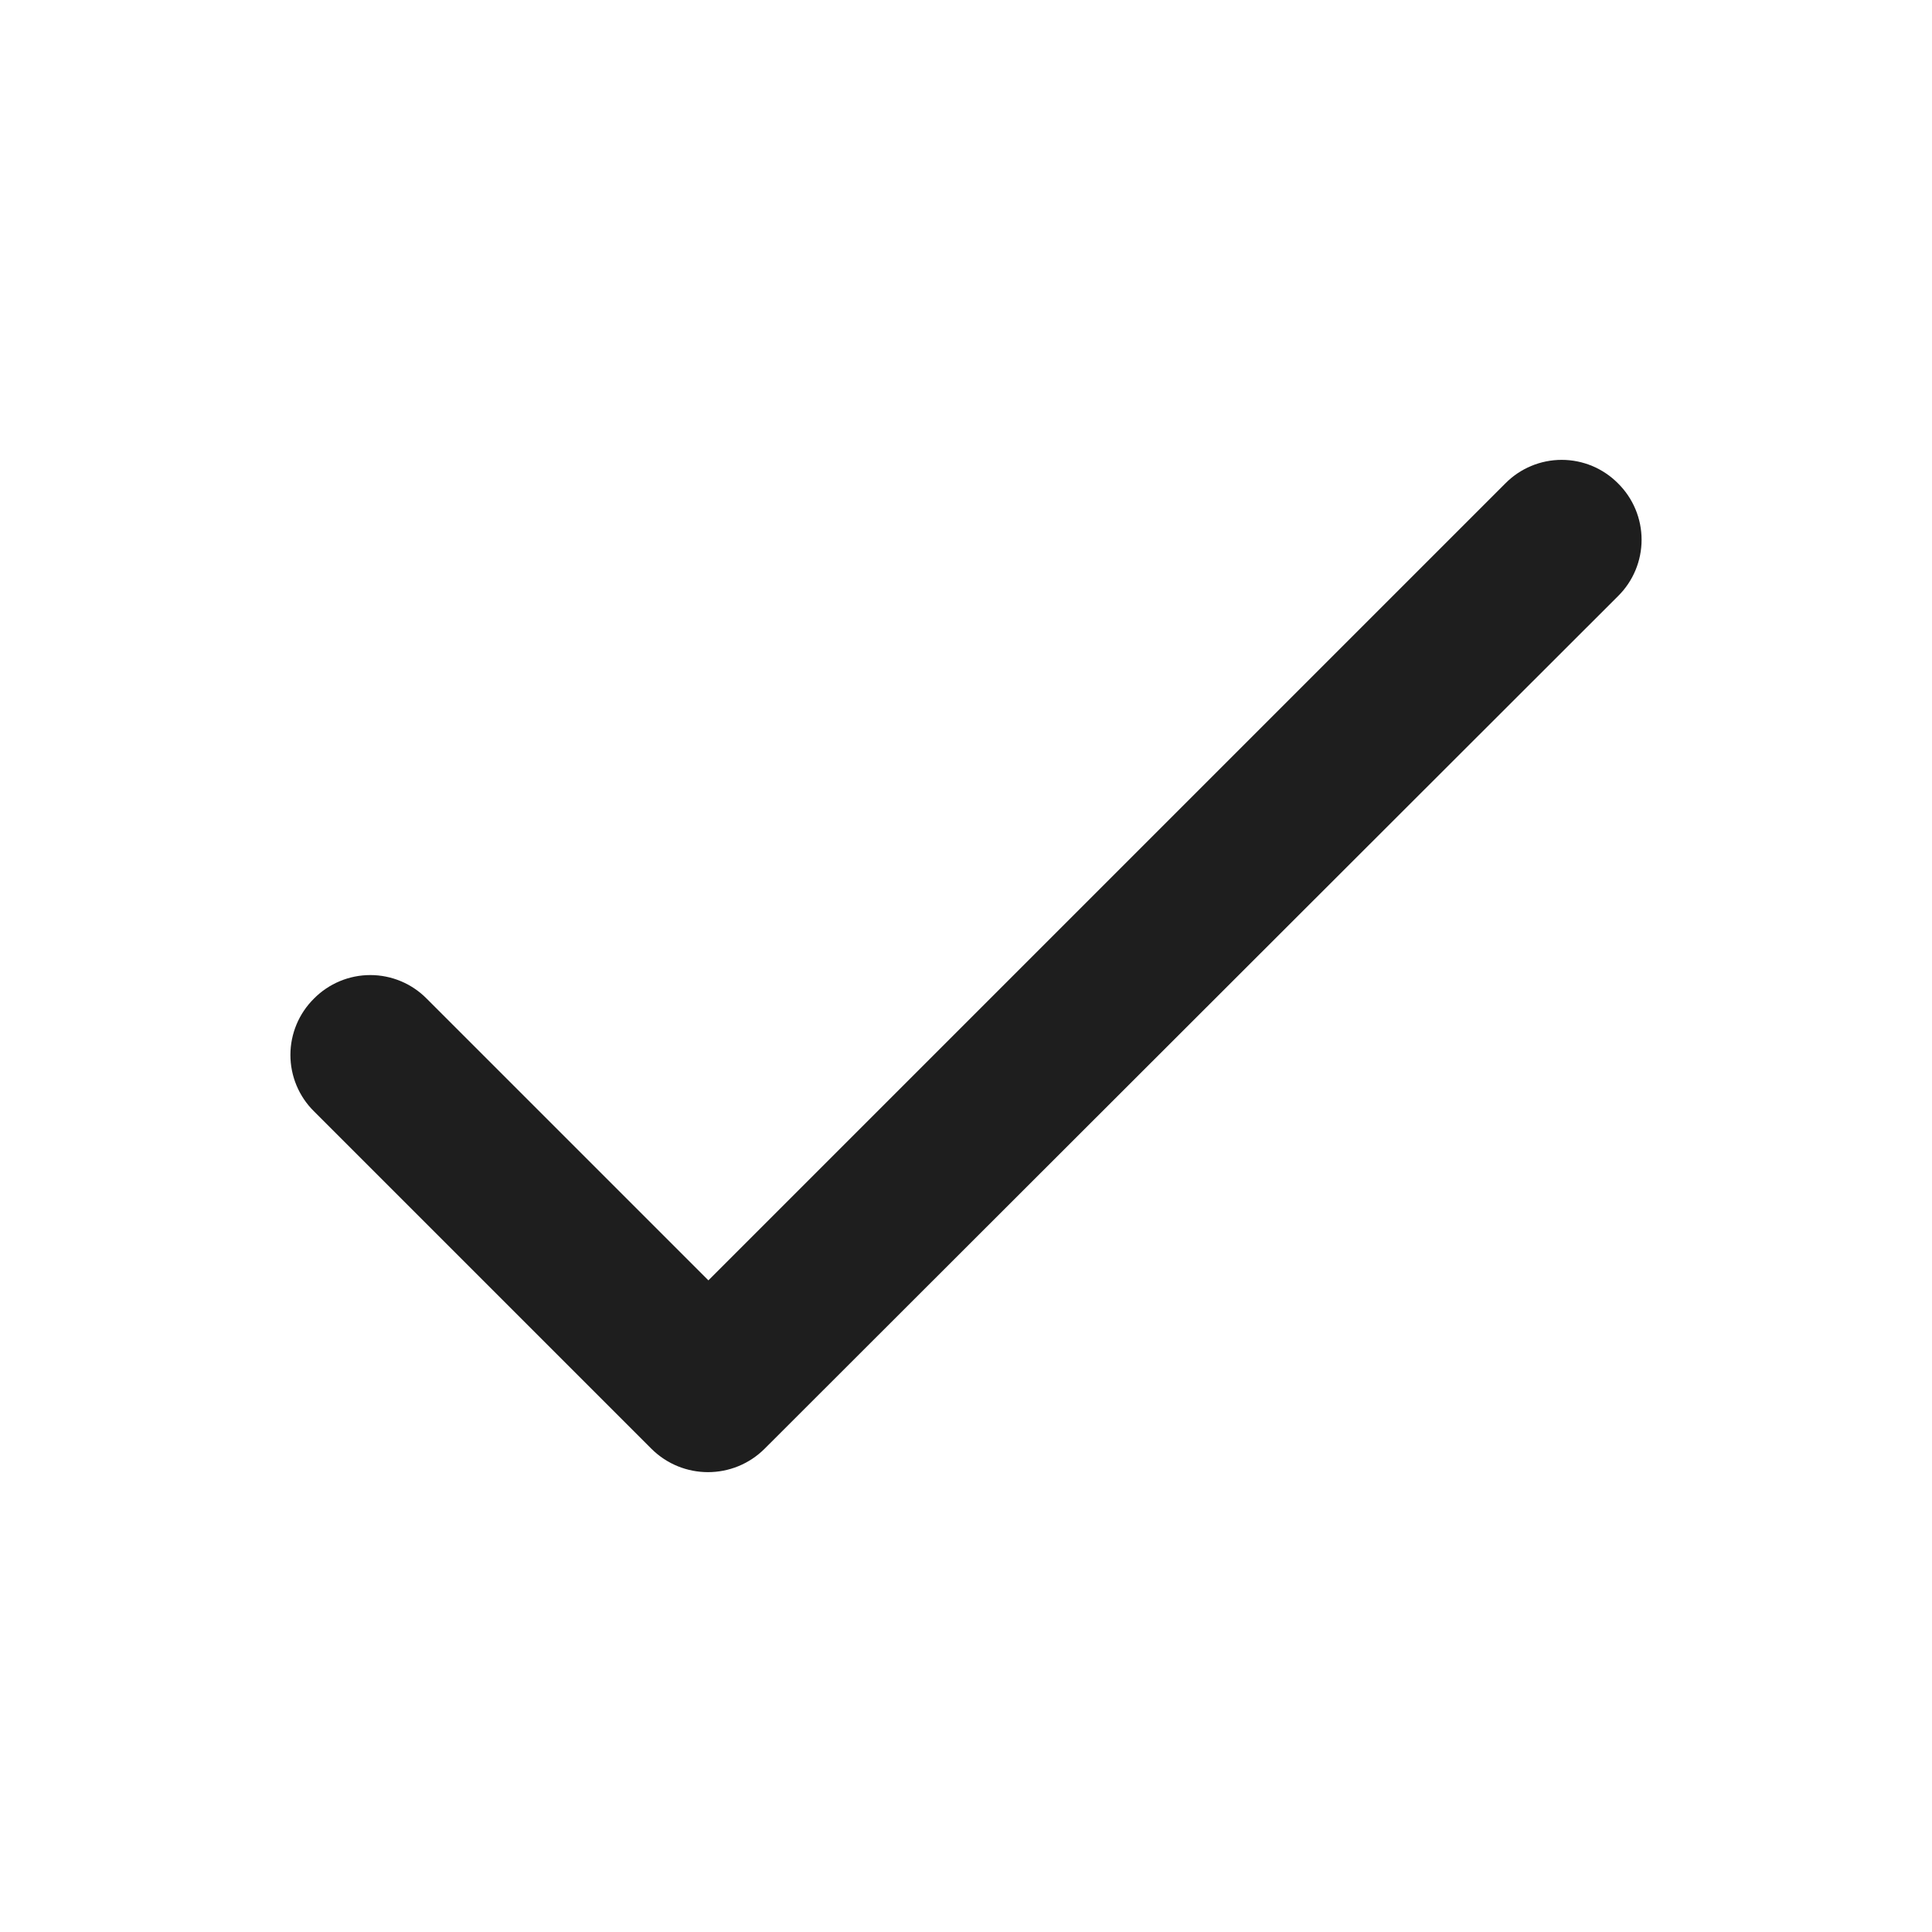
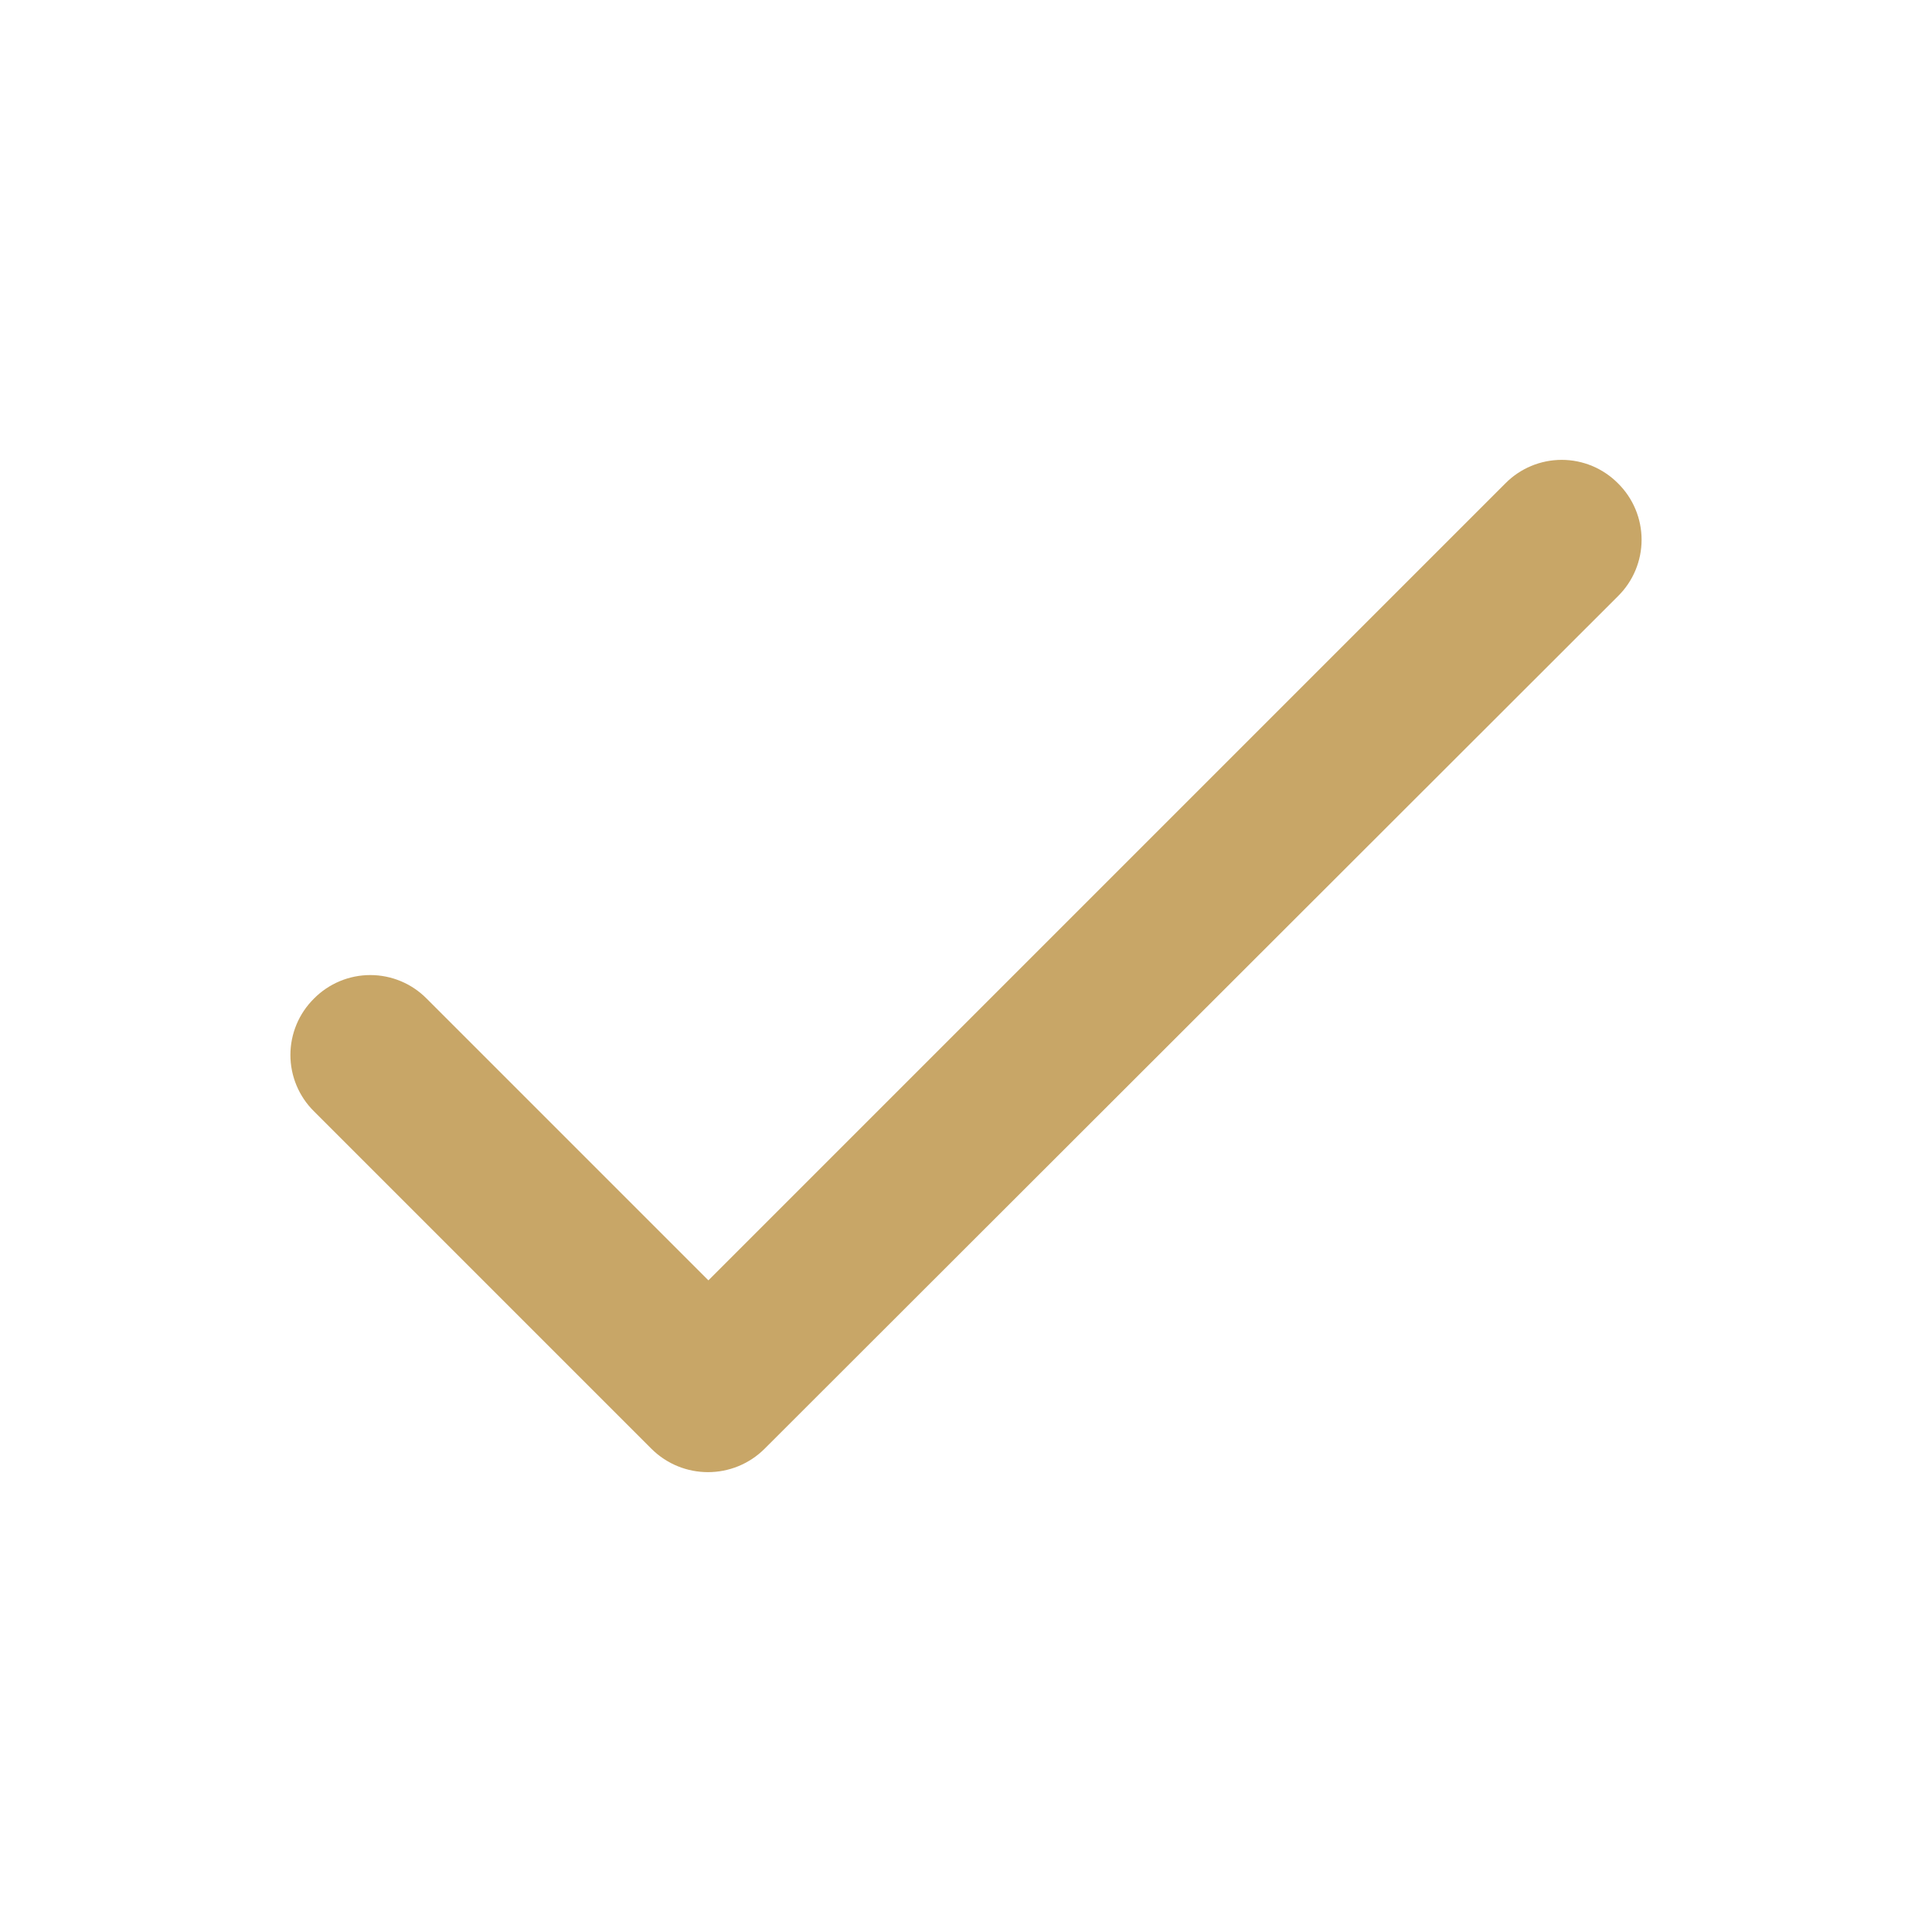
<svg xmlns="http://www.w3.org/2000/svg" xmlns:xlink="http://www.w3.org/1999/xlink" width="24" height="24" viewBox="0 0 24 24">
  <defs>
    <path id="a" d="M8.8 15.905l-3.5-3.5a.984.984 0 0 0-1.4 0 .984.984 0 0 0 0 1.4l4.19 4.19c.39.39 1.02.39 1.41 0l10.6-10.59a.984.984 0 0 0 0-1.4.984.984 0 0 0-1.4 0l-9.9 9.9z" />
  </defs>
-   <use fill="#000" fill-opacity=".88" fill-rule="evenodd" xlink:href="#a" />
+   <use fill="#c19a53" fill-opacity=".88" fill-rule="evenodd" xlink:href="#a" />
</svg>
